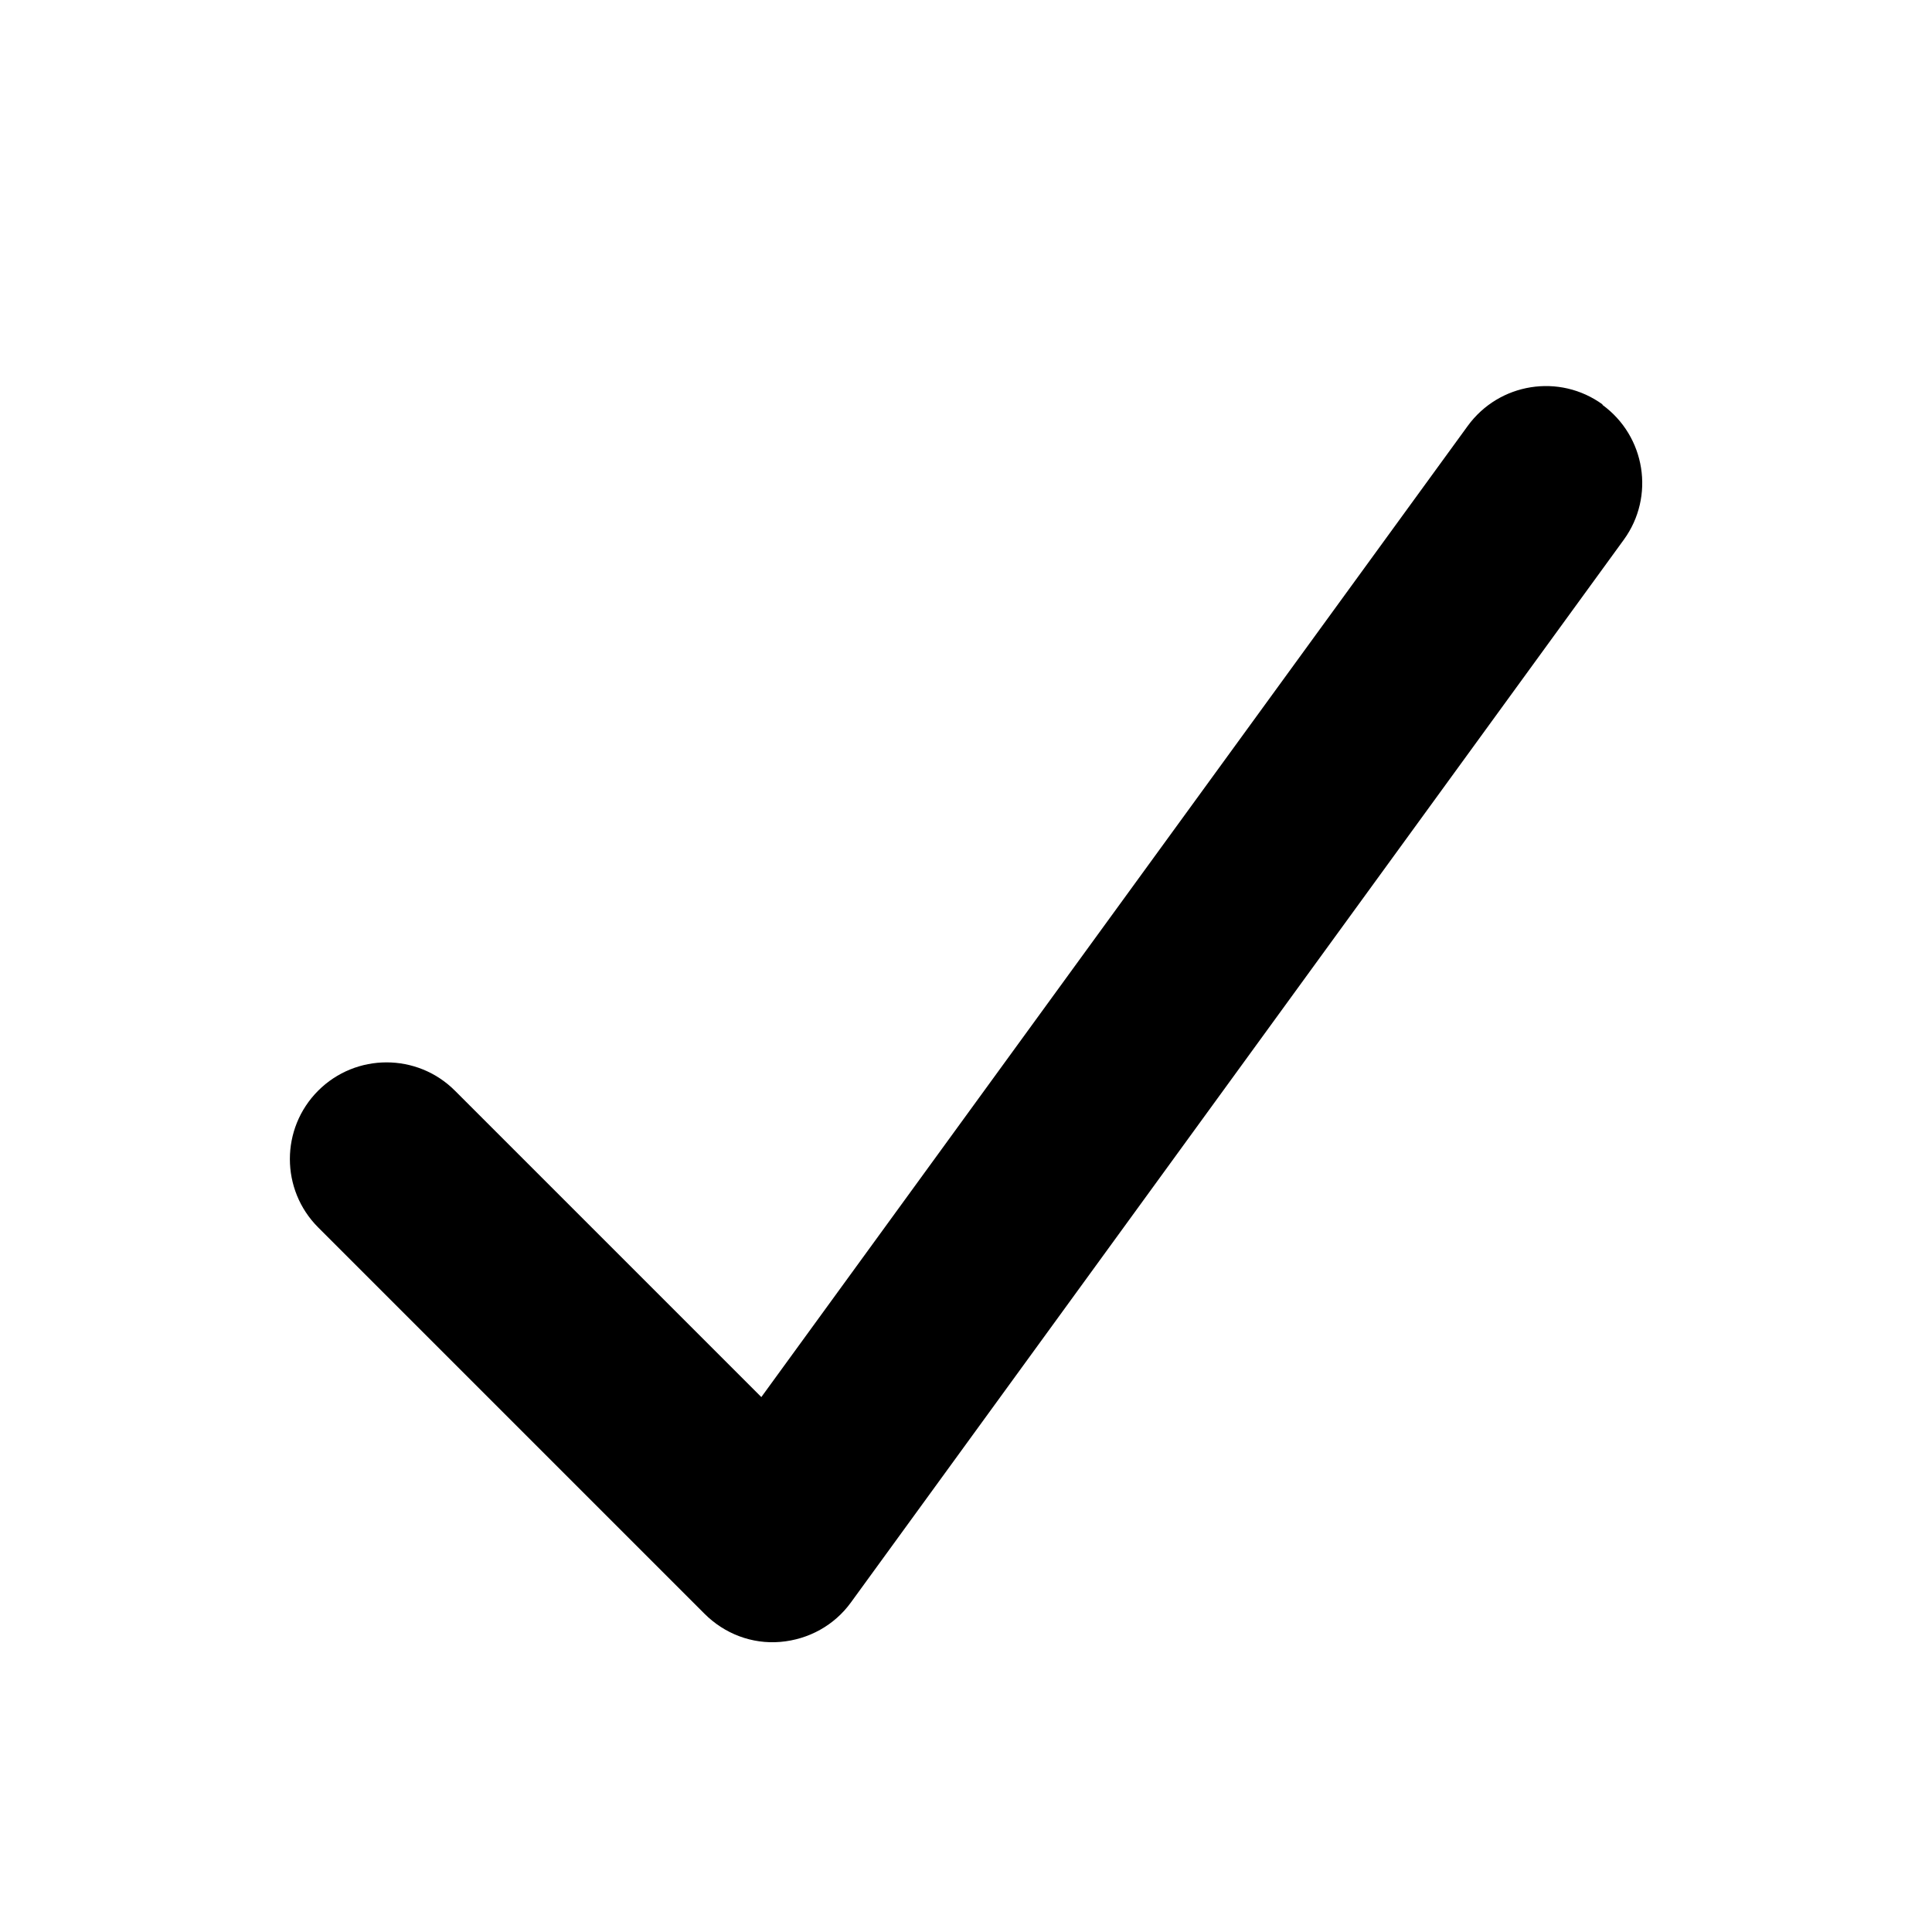
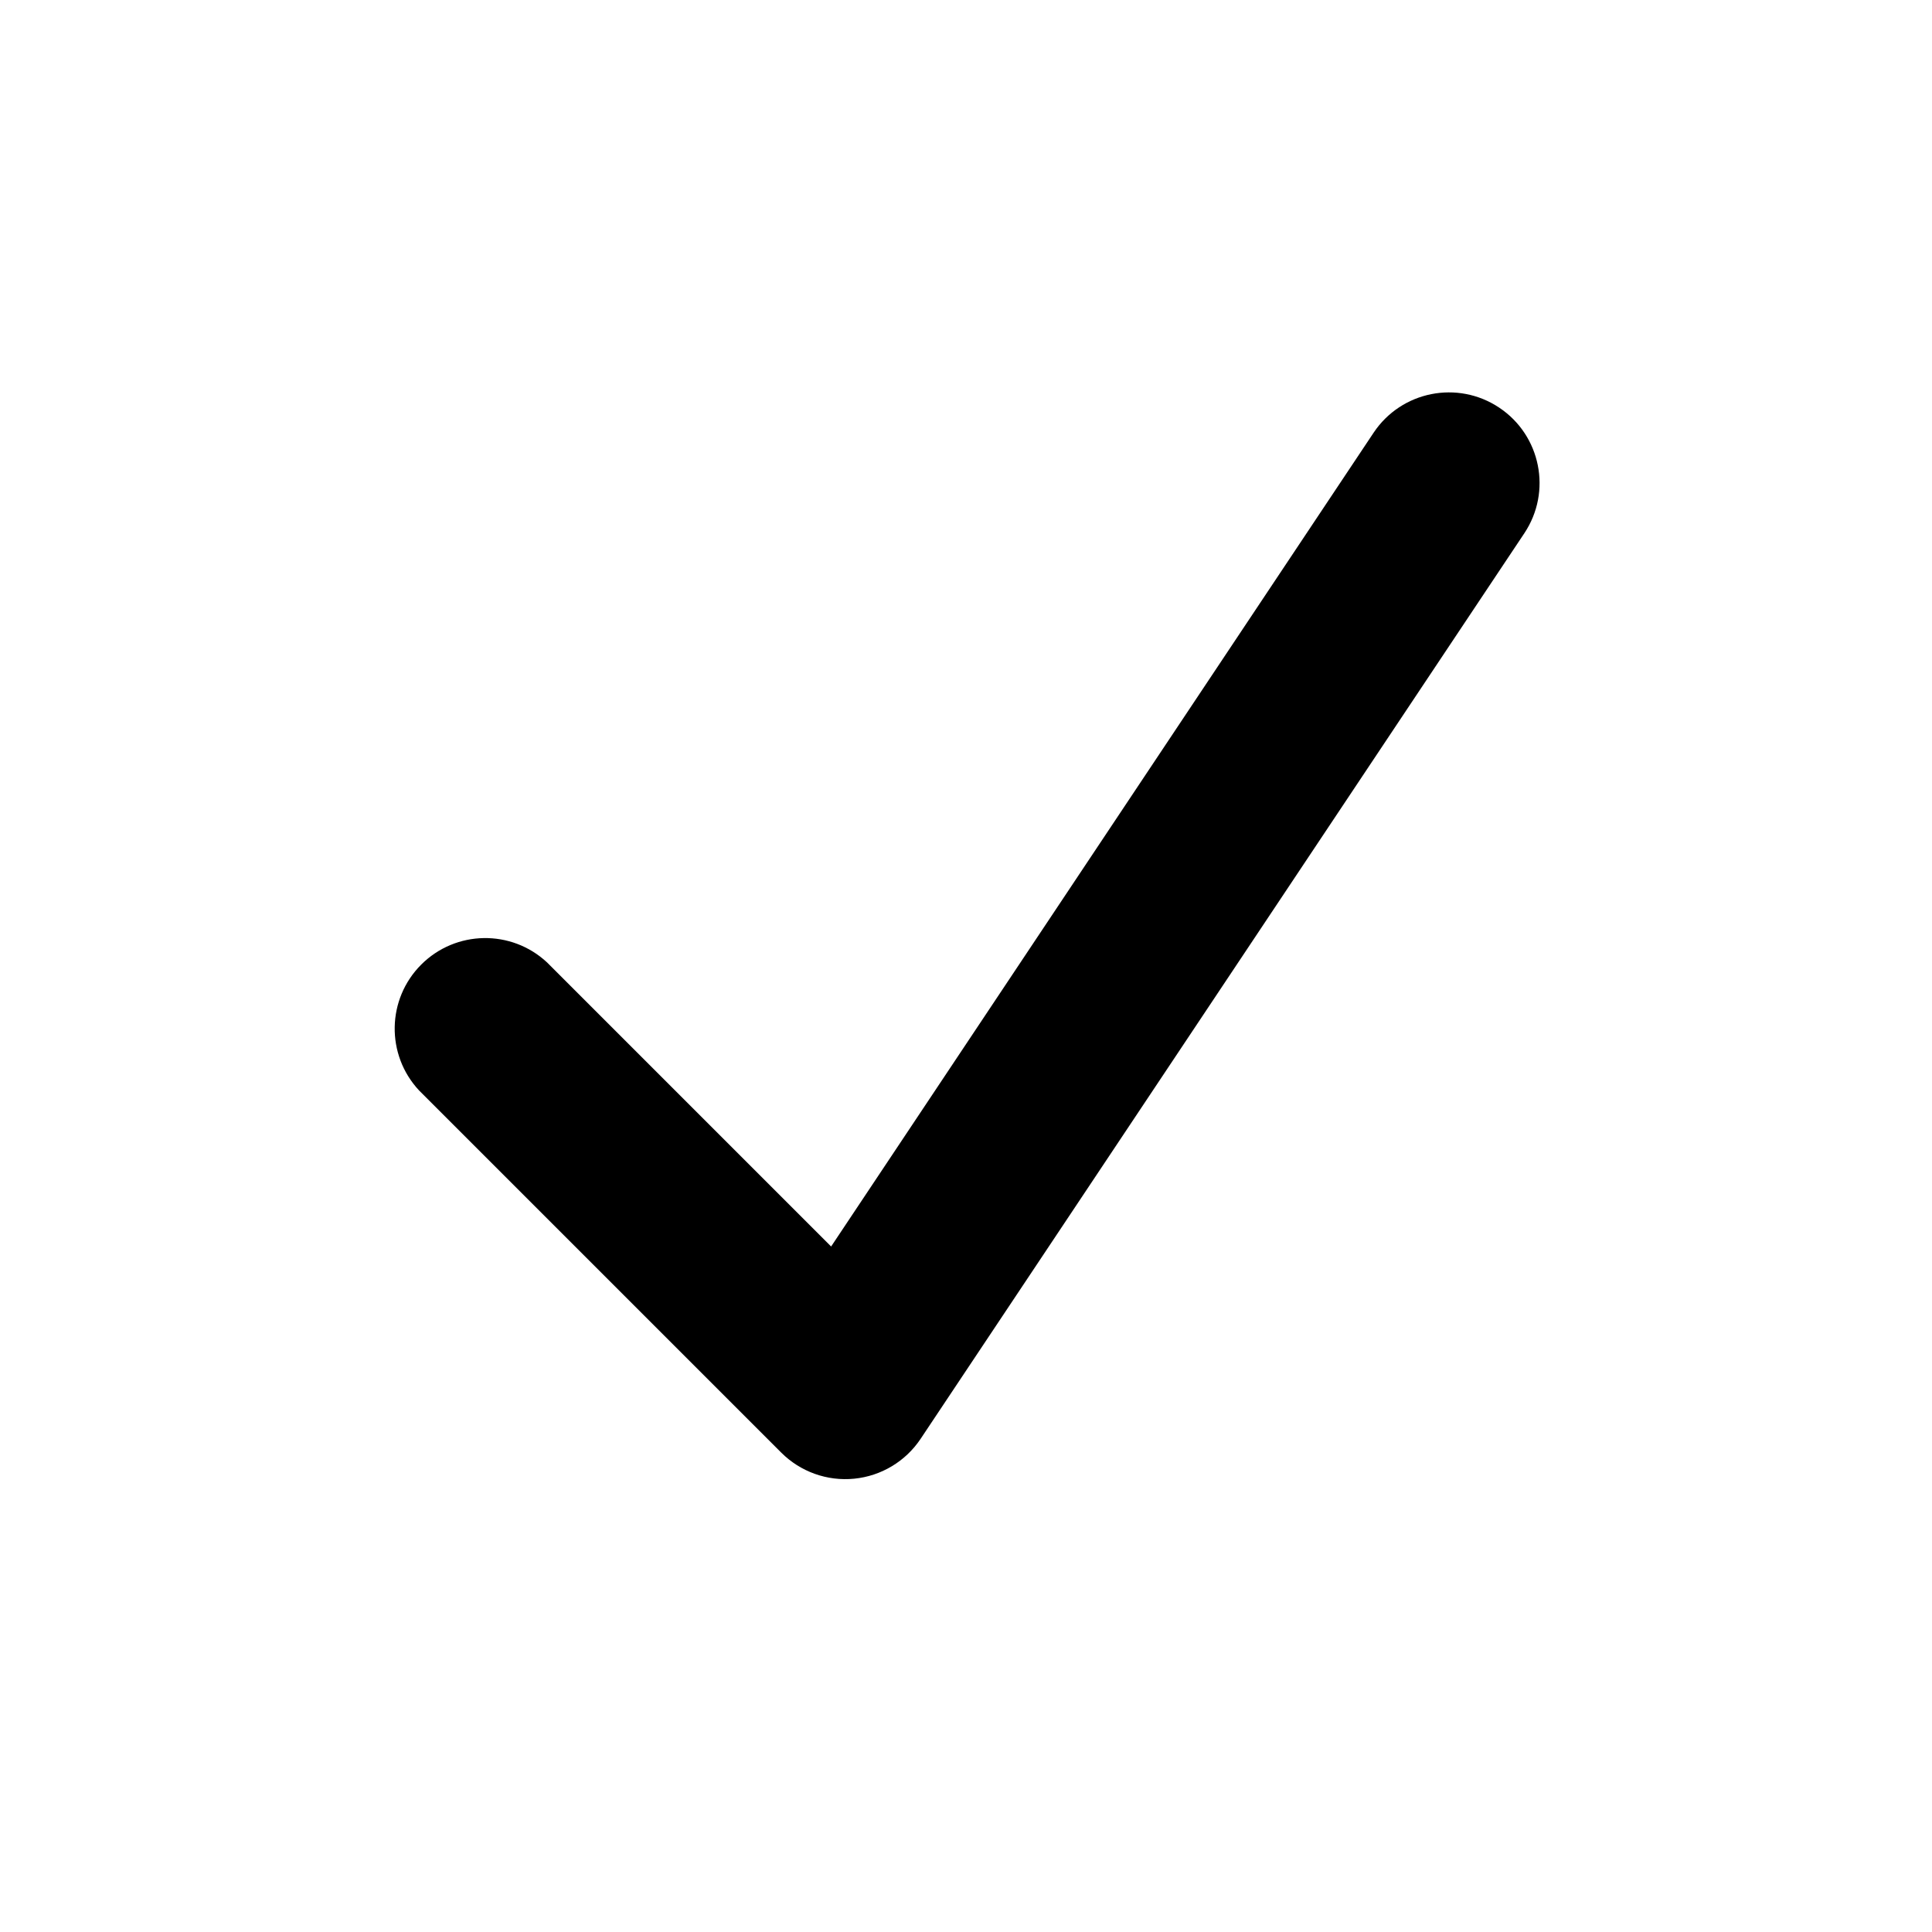
- <svg xmlns="http://www.w3.org/2000/svg" viewBox="0 0 640 640">
-   <path d="M530.8 134.1C545.1 144.5 548.3 164.5 537.9 178.8L281.9 530.8C276.4 538.4 267.9 543.1 258.5 543.9C249.1 544.7 240 541.2 233.4 534.6L105.4 406.6C92.9 394.1 92.9 373.8 105.4 361.3C117.9 348.8 138.2 348.8 150.7 361.3L252.2 462.8L486.2 141.1C496.6 126.8 516.6 123.6 530.9 134z" />
+ <svg xmlns="http://www.w3.org/2000/svg" viewBox="0 0 16 16">
+   <path fill-rule="evenodd" d="M12.416 3.376a.75.75 0 0 1 .208 1.04l-5 7.5a.75.75 0 0 1-1.154.114l-3-3a.75.75 0 0 1 1.06-1.06l2.353 2.353 4.493-6.74a.75.75 0 0 1 1.04-.207Z" clip-rule="evenodd" />
</svg>
